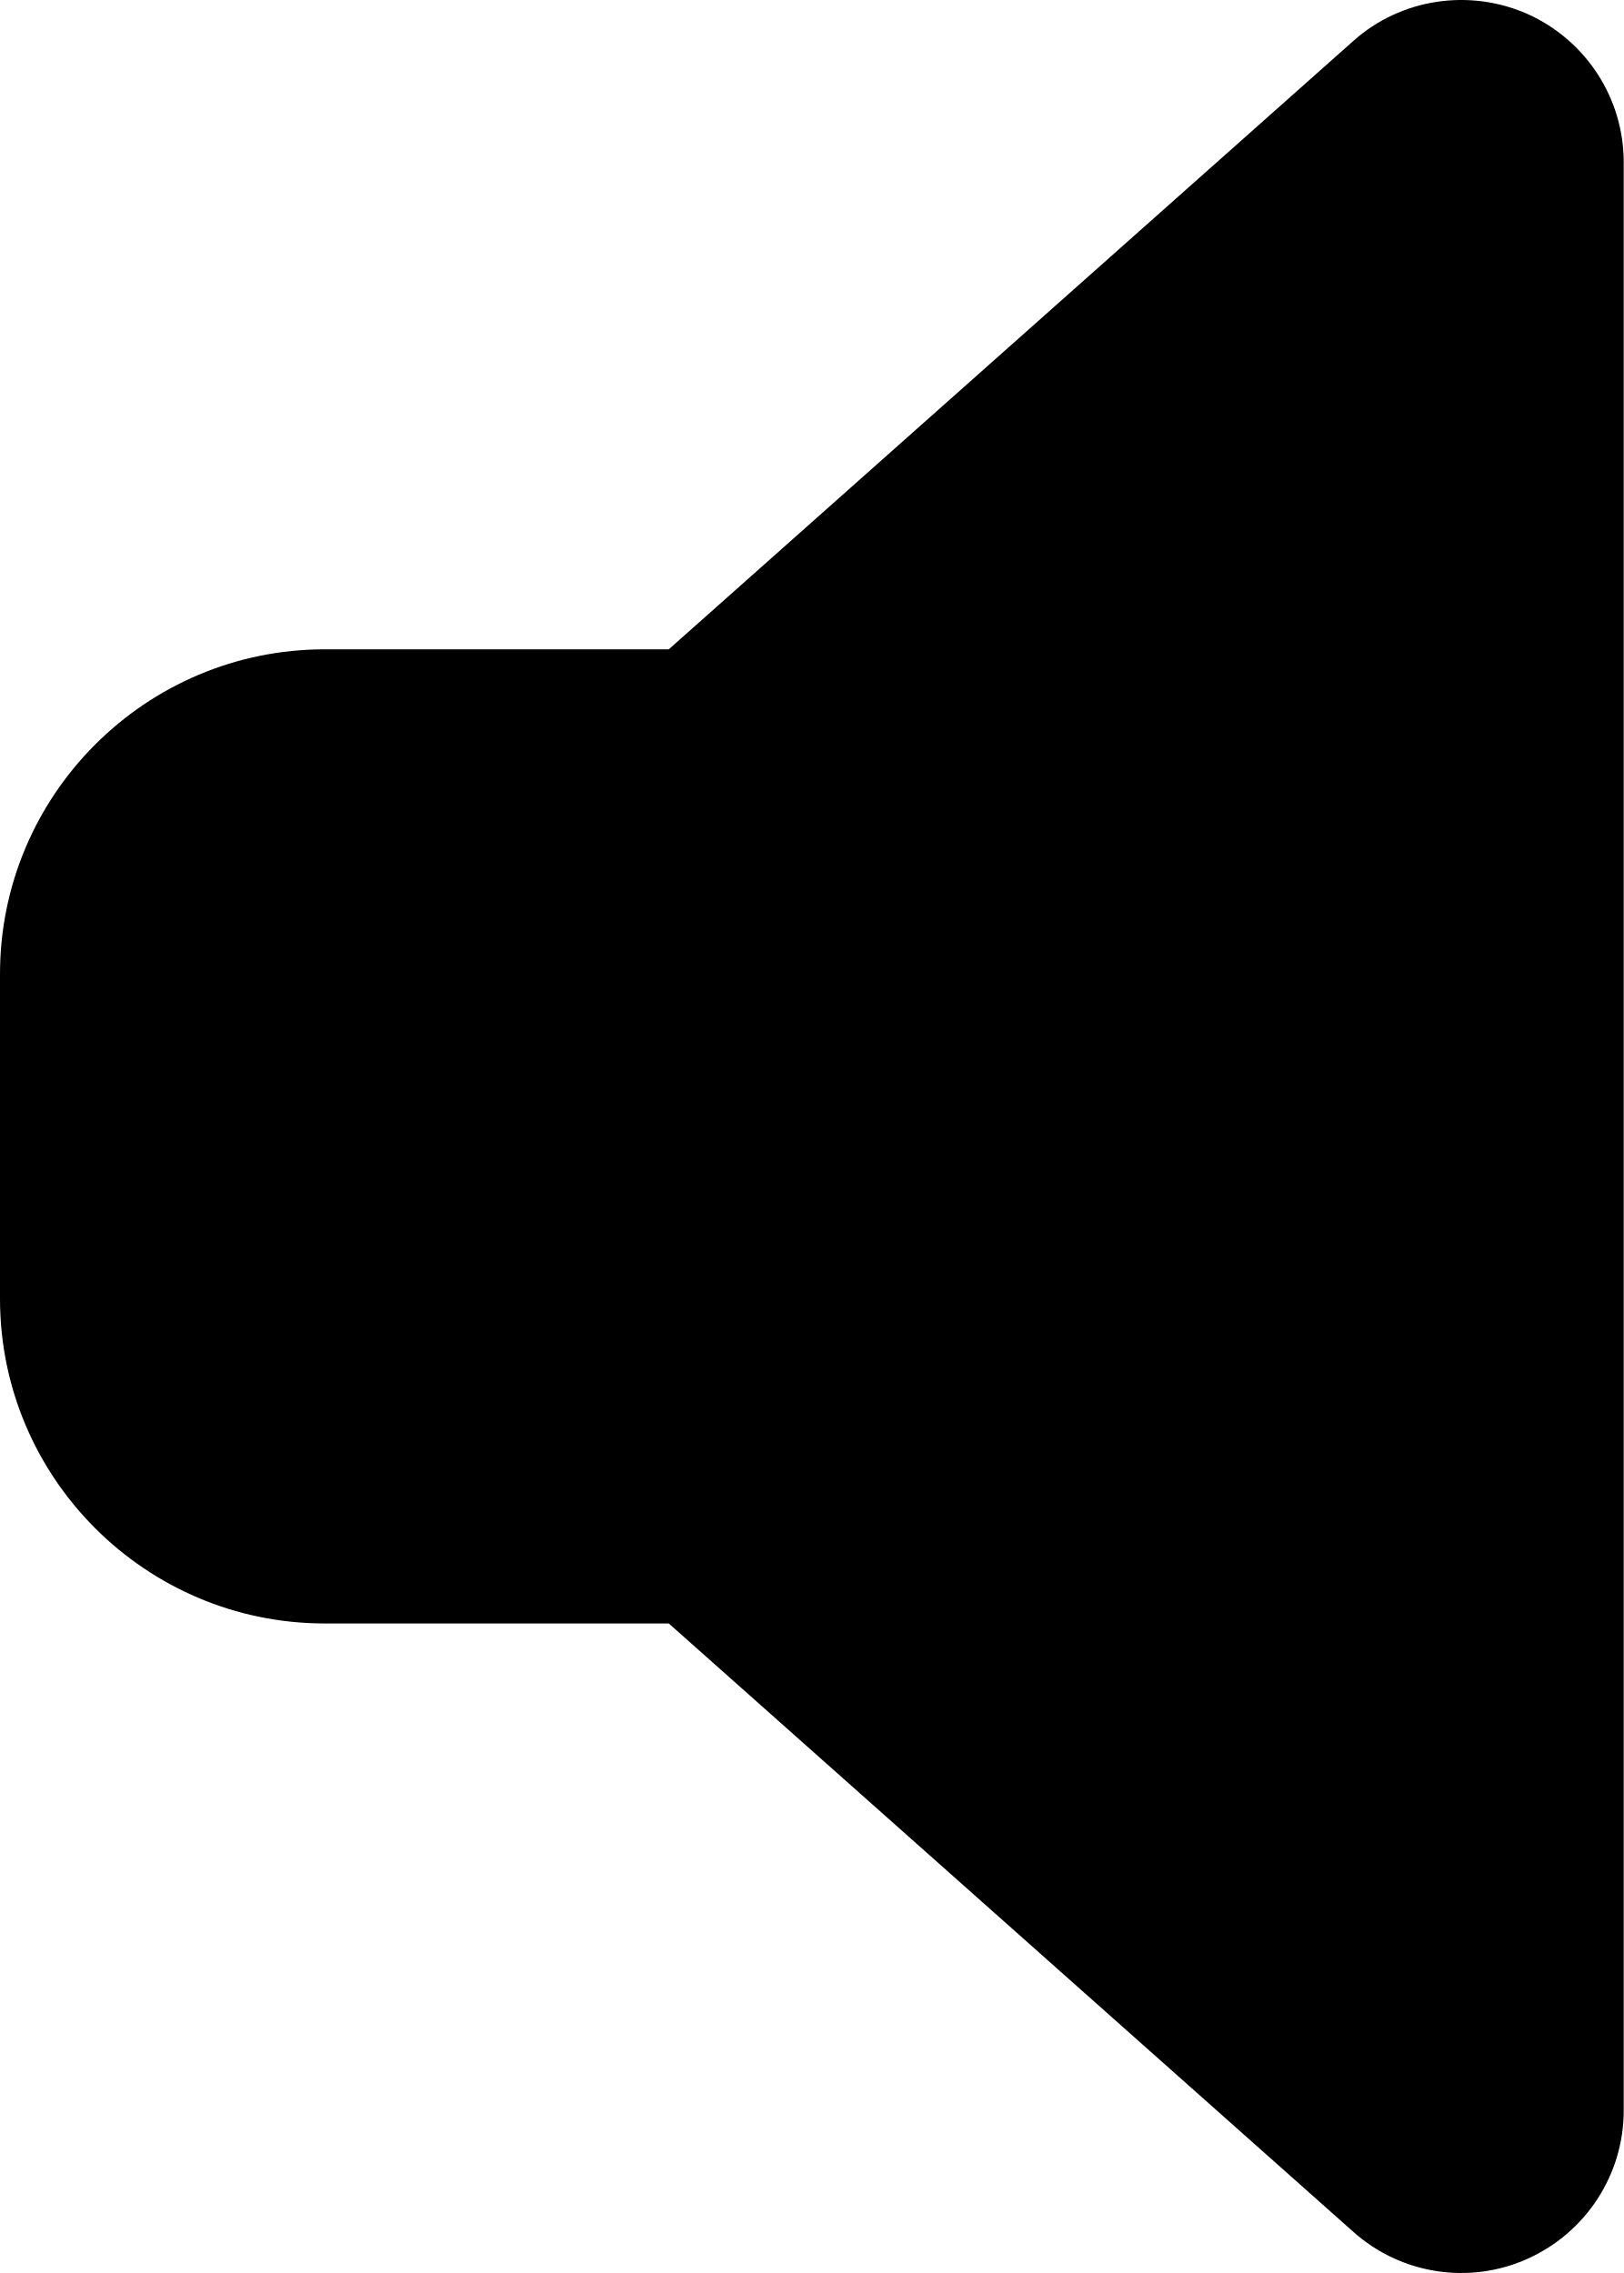
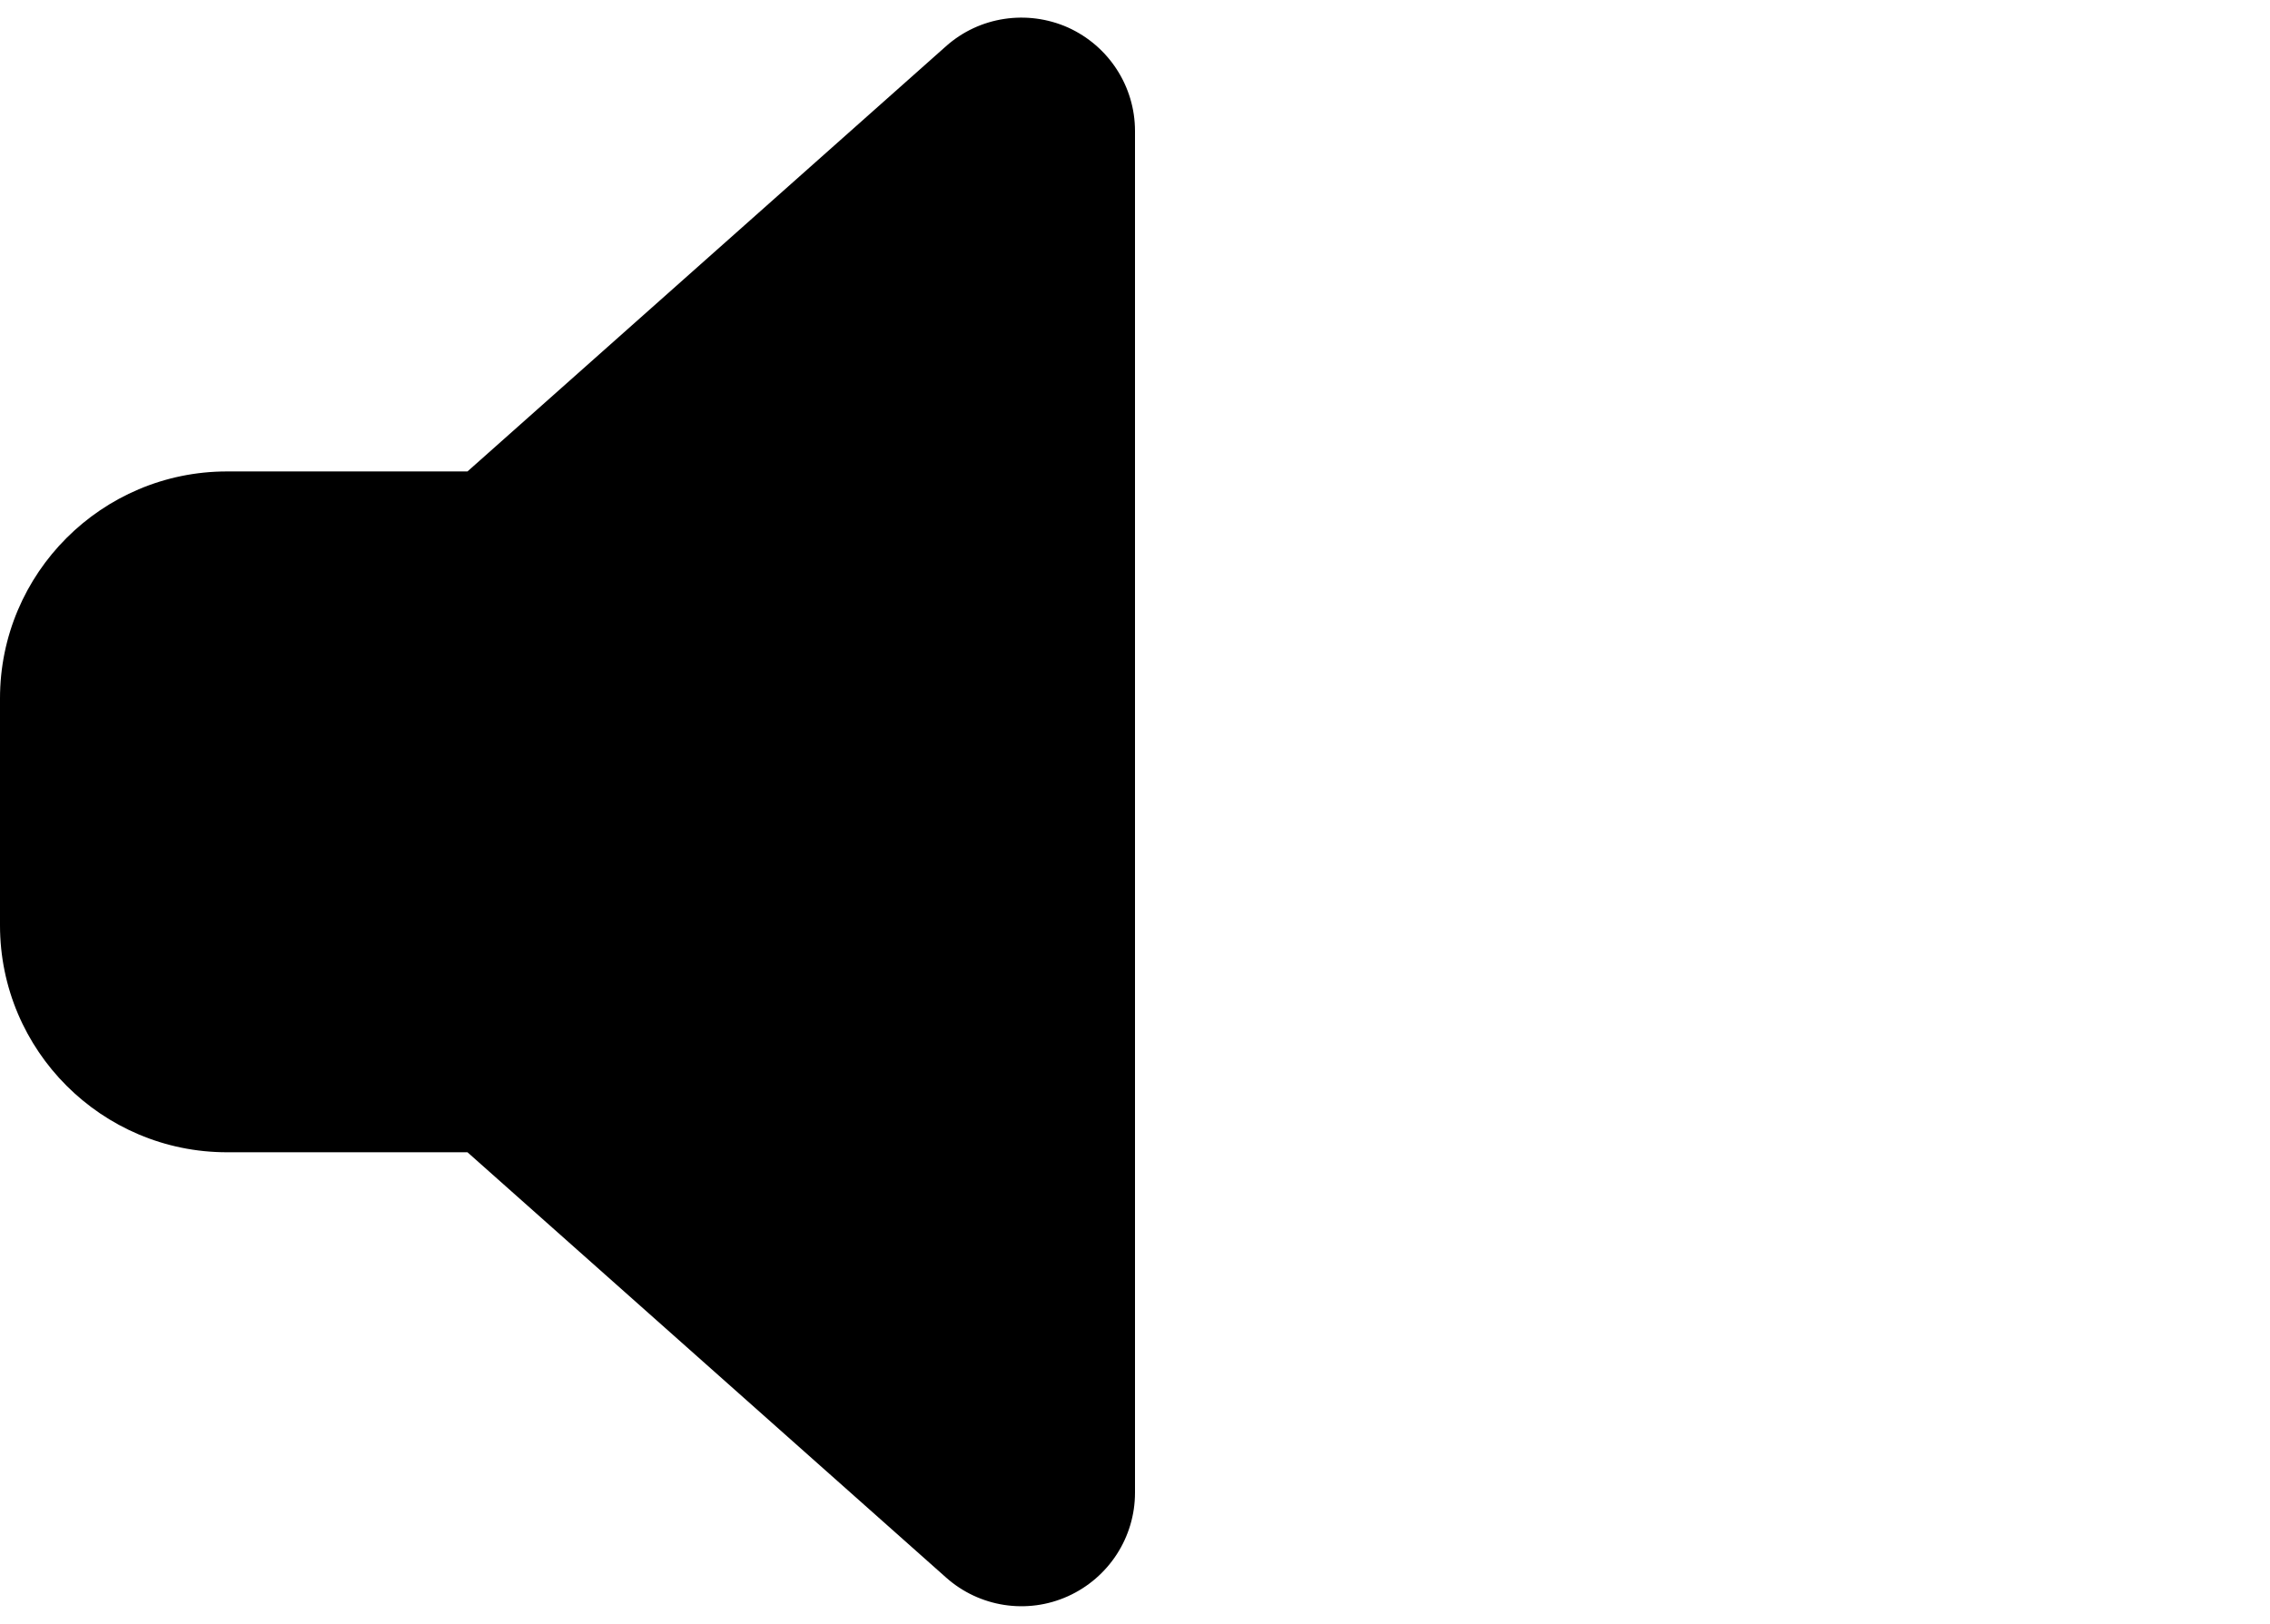
- <svg xmlns="http://www.w3.org/2000/svg" viewBox="0 32.019 320 448.006" width="320px" height="448.006px">
+ <svg xmlns="http://www.w3.org/2000/svg" viewBox="0 27.049 640 457.843" width="640px" height="457.843px">
  <path d="M 301.1 34.8 C 312.6 40 320 51.4 320 64 L 320 448 C 320 460.6 312.6 472 301.1 477.2 C 289.6 482.4 276.1 480.3 266.7 471.9 L 131.8 352 L 64 352 C 28.7 352 0 323.3 0 288 L 0 224 C 0 188.7 28.7 160 64 160 L 131.8 160 L 266.7 40.1 C 276.1 31.7 289.6 29.7 301.1 34.8 Z" />
</svg>
